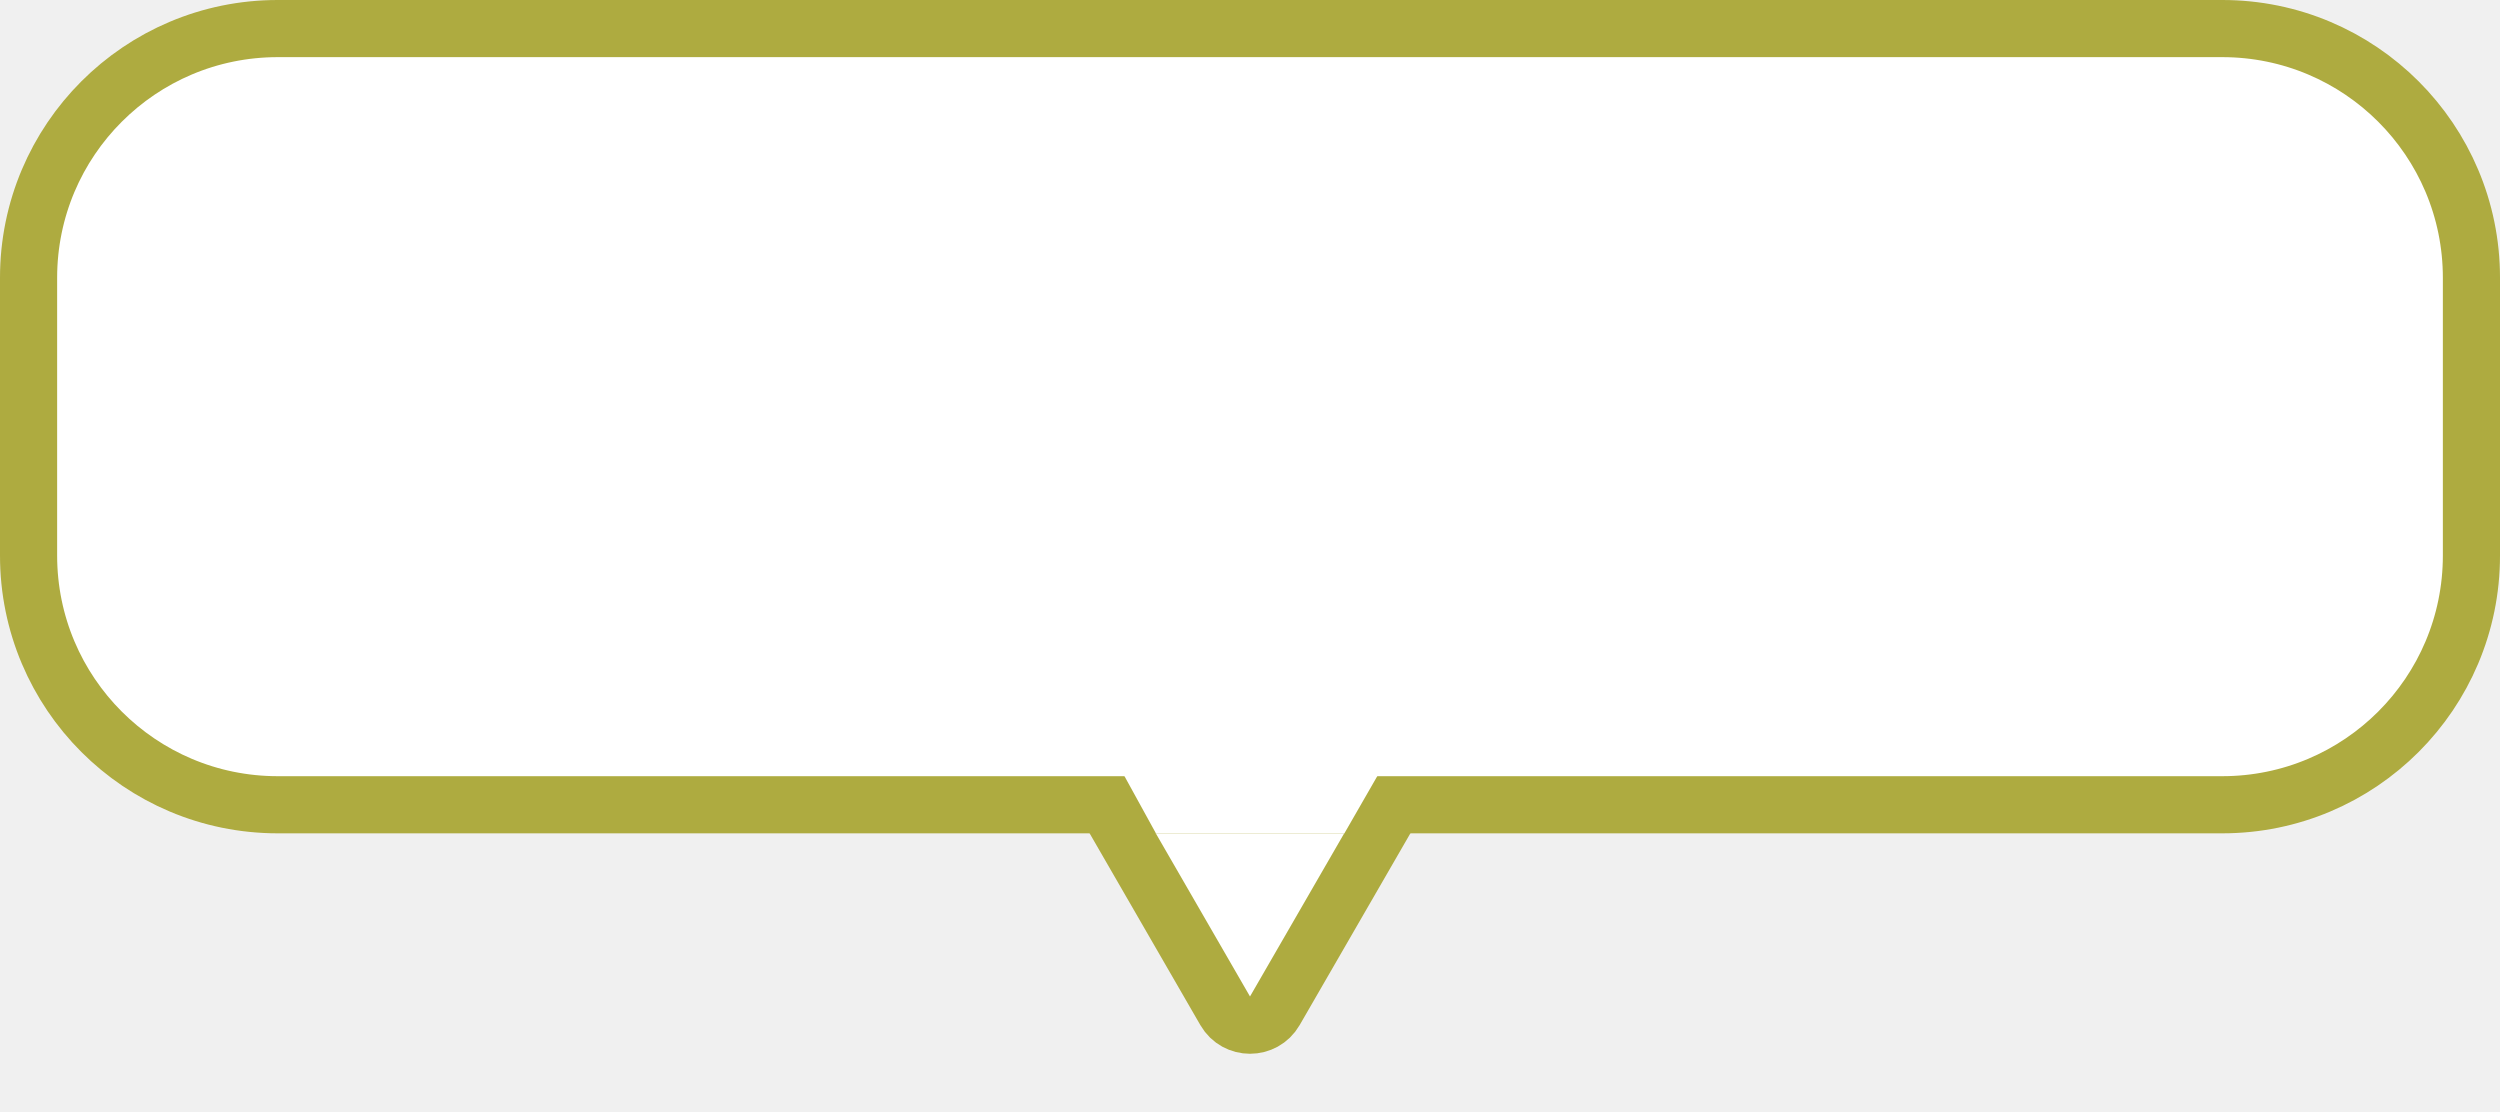
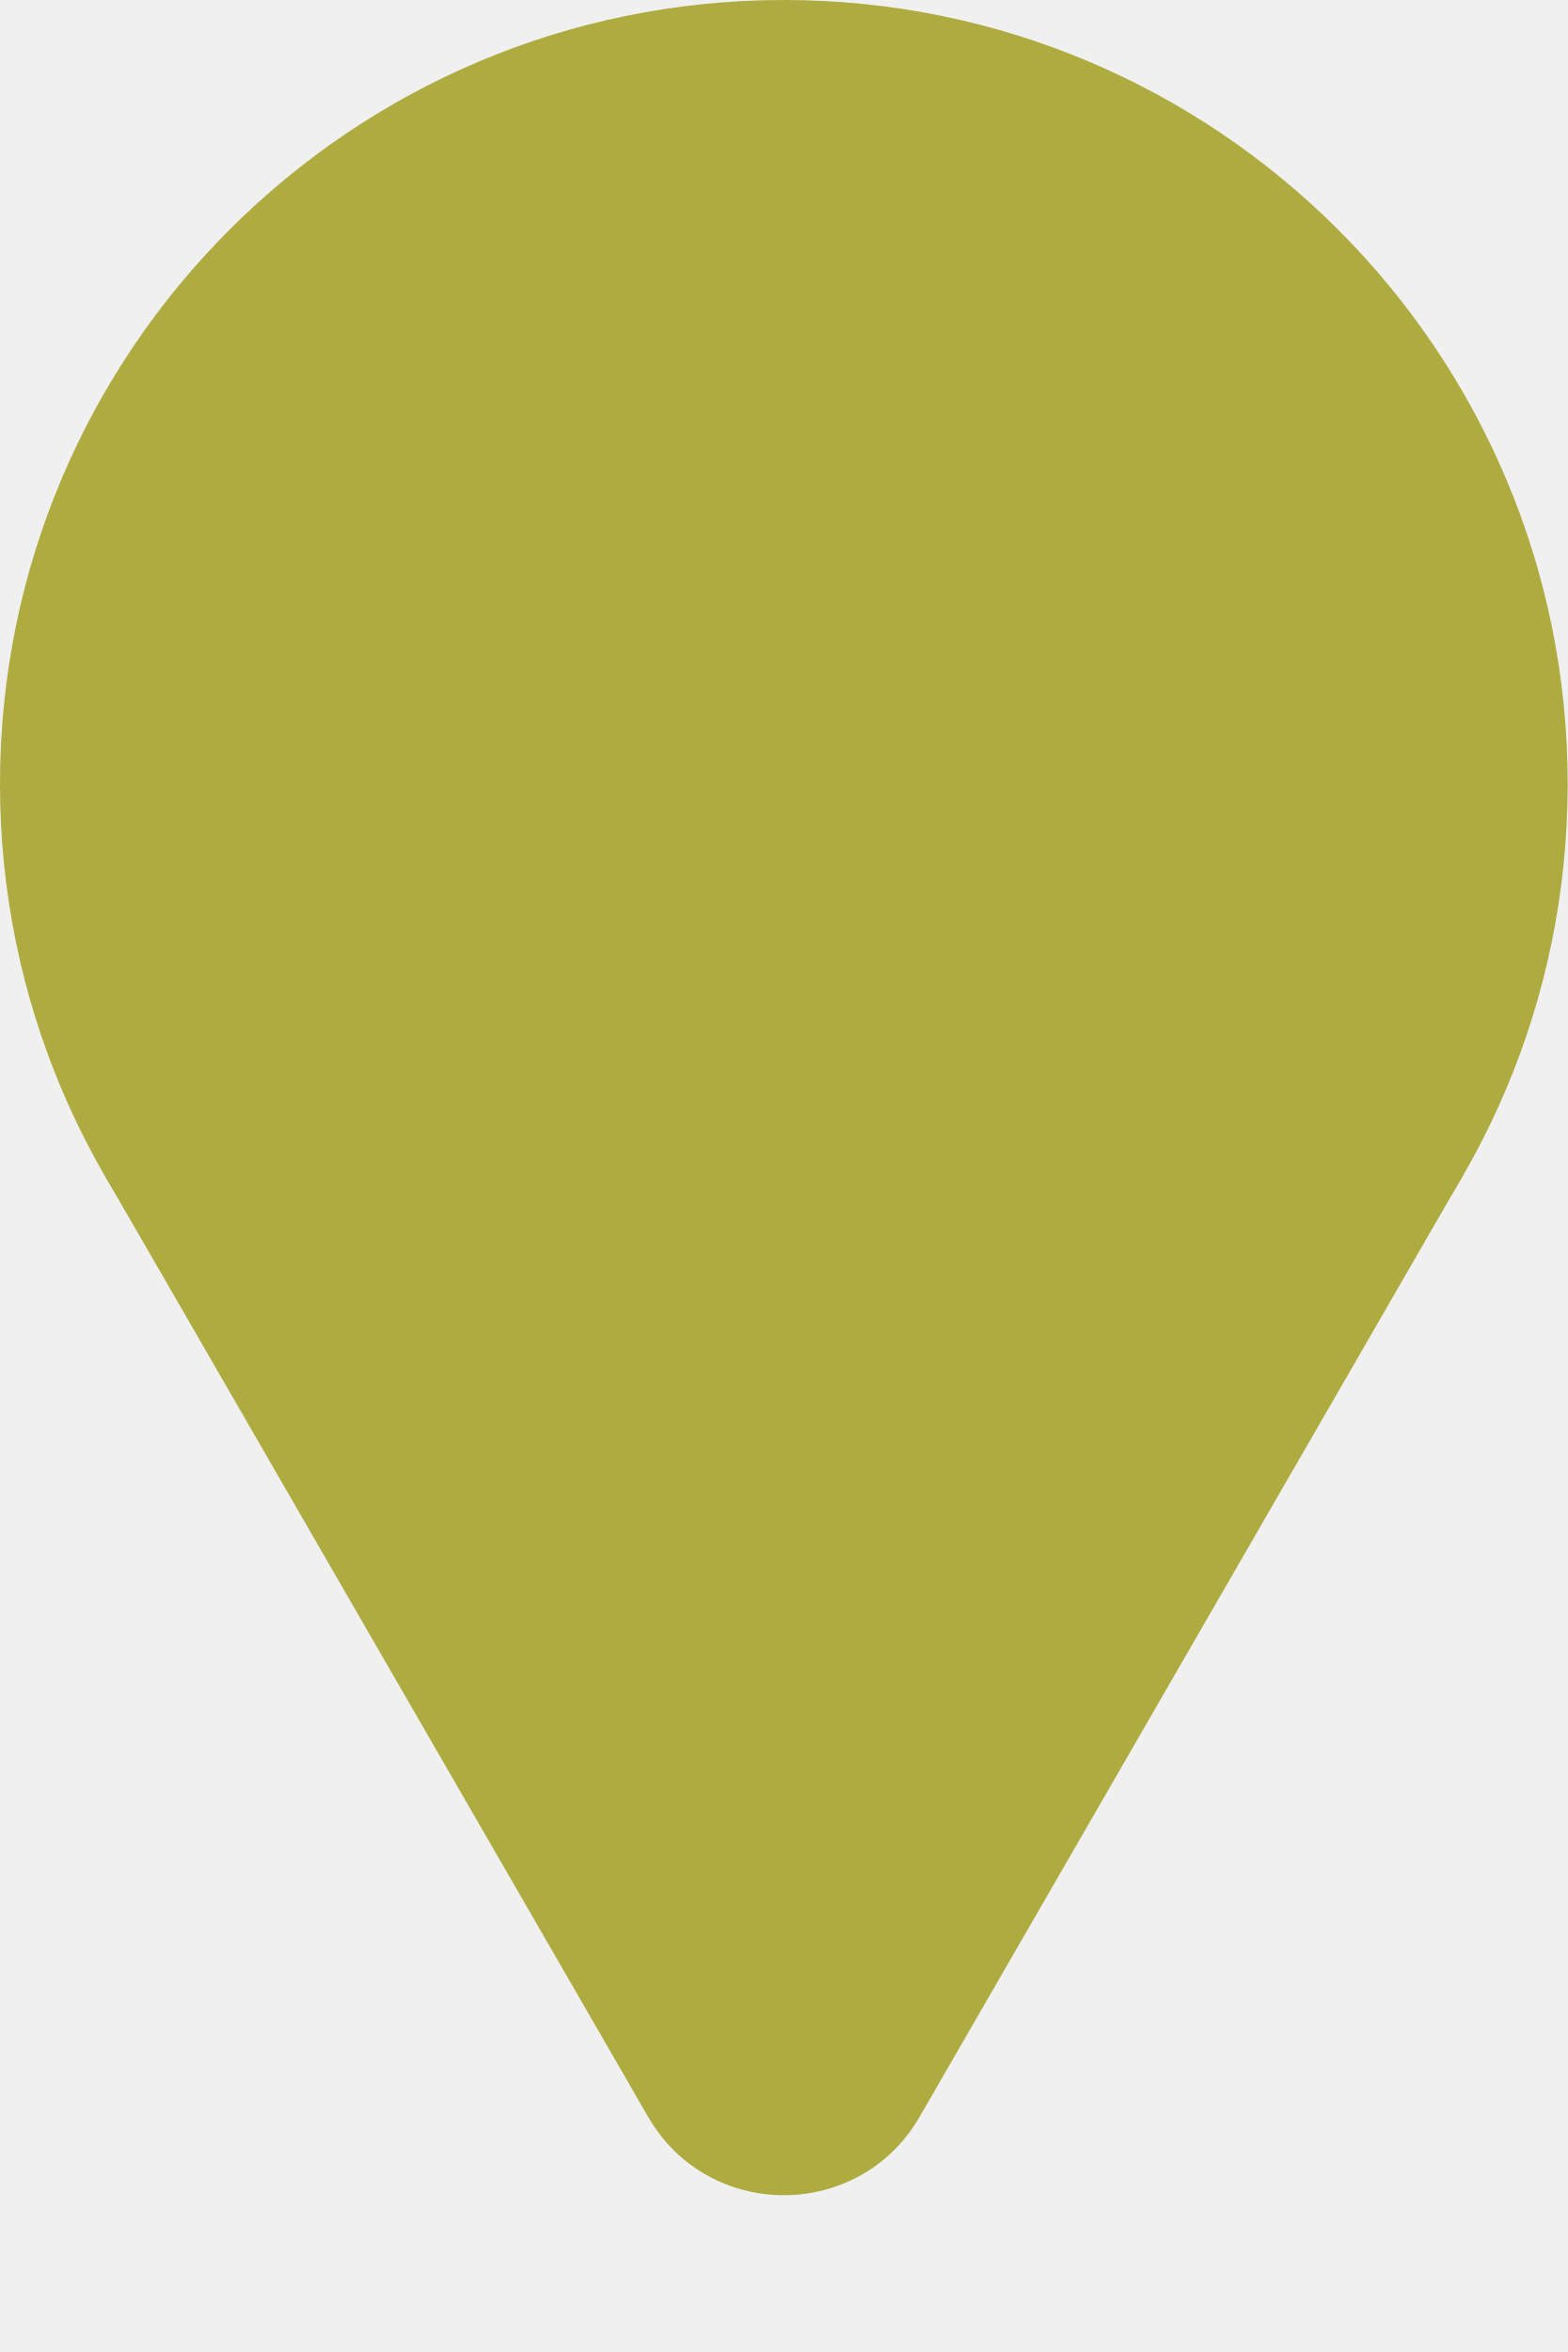
- <svg xmlns="http://www.w3.org/2000/svg" width="63" height="28" viewBox="0 0 63 28" fill="none">
-   <path d="M32.125 25.473C31.847 25.953 31.153 25.953 30.875 25.473L27.747 20.056C27.469 19.574 27.817 18.973 28.373 18.973H34.627C35.183 18.973 35.531 19.574 35.253 20.056L32.125 25.473Z" fill="white" stroke="#AEAB40" stroke-width="1.444" />
-   <rect x="0.72" y="0.72" width="61.56" height="19.56" rx="6.28" fill="white" />
-   <rect x="0.72" y="0.72" width="61.56" height="19.56" rx="6.28" stroke="#AEAB40" stroke-width="1.44" />
-   <path d="M28.029 19L35.029 19L33.879 21H29.129L28.029 19Z" fill="white" />
+ <svg xmlns="http://www.w3.org/2000/svg" width="100" height="150" viewBox="0 0 100 150" fill="none">
+   <path d="M41.34 135C45.189 141.667 54.812 141.667 58.661 135L93.302 75H6.699L41.34 135Z" fill="#AEAB40" />
+   <rect width="100" height="100" rx="50" fill="#AEAB40" />
</svg>
